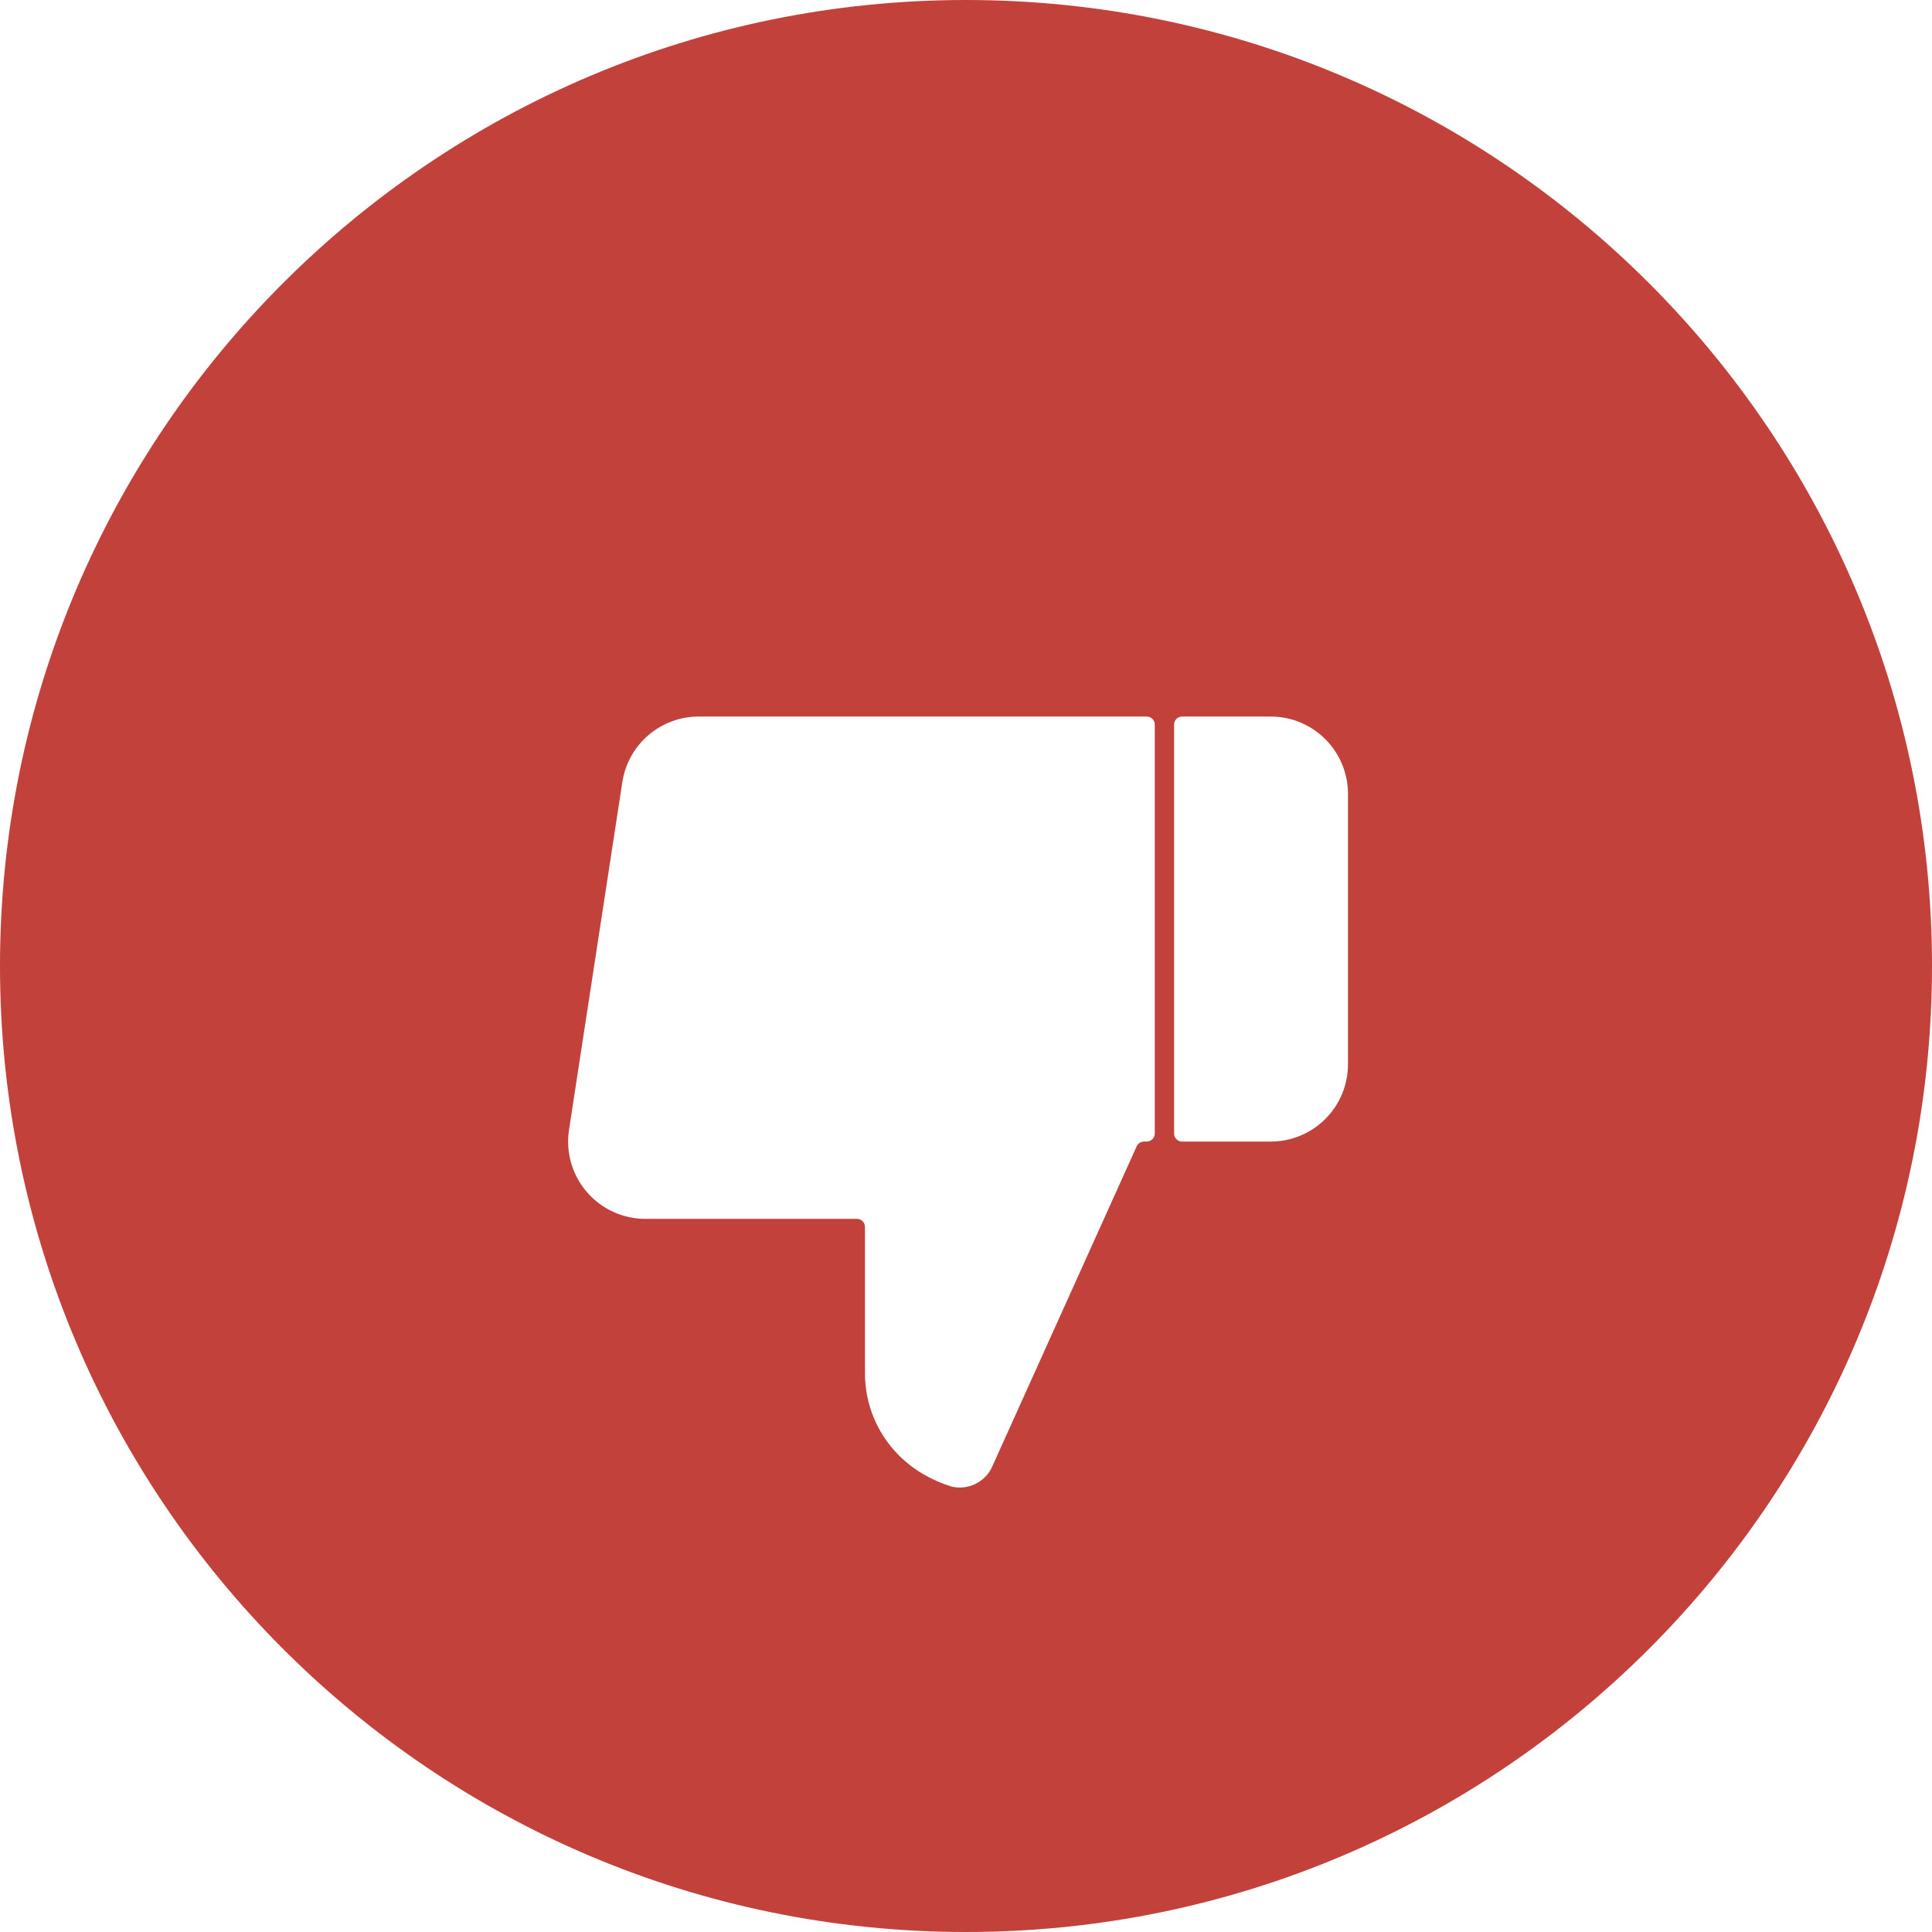
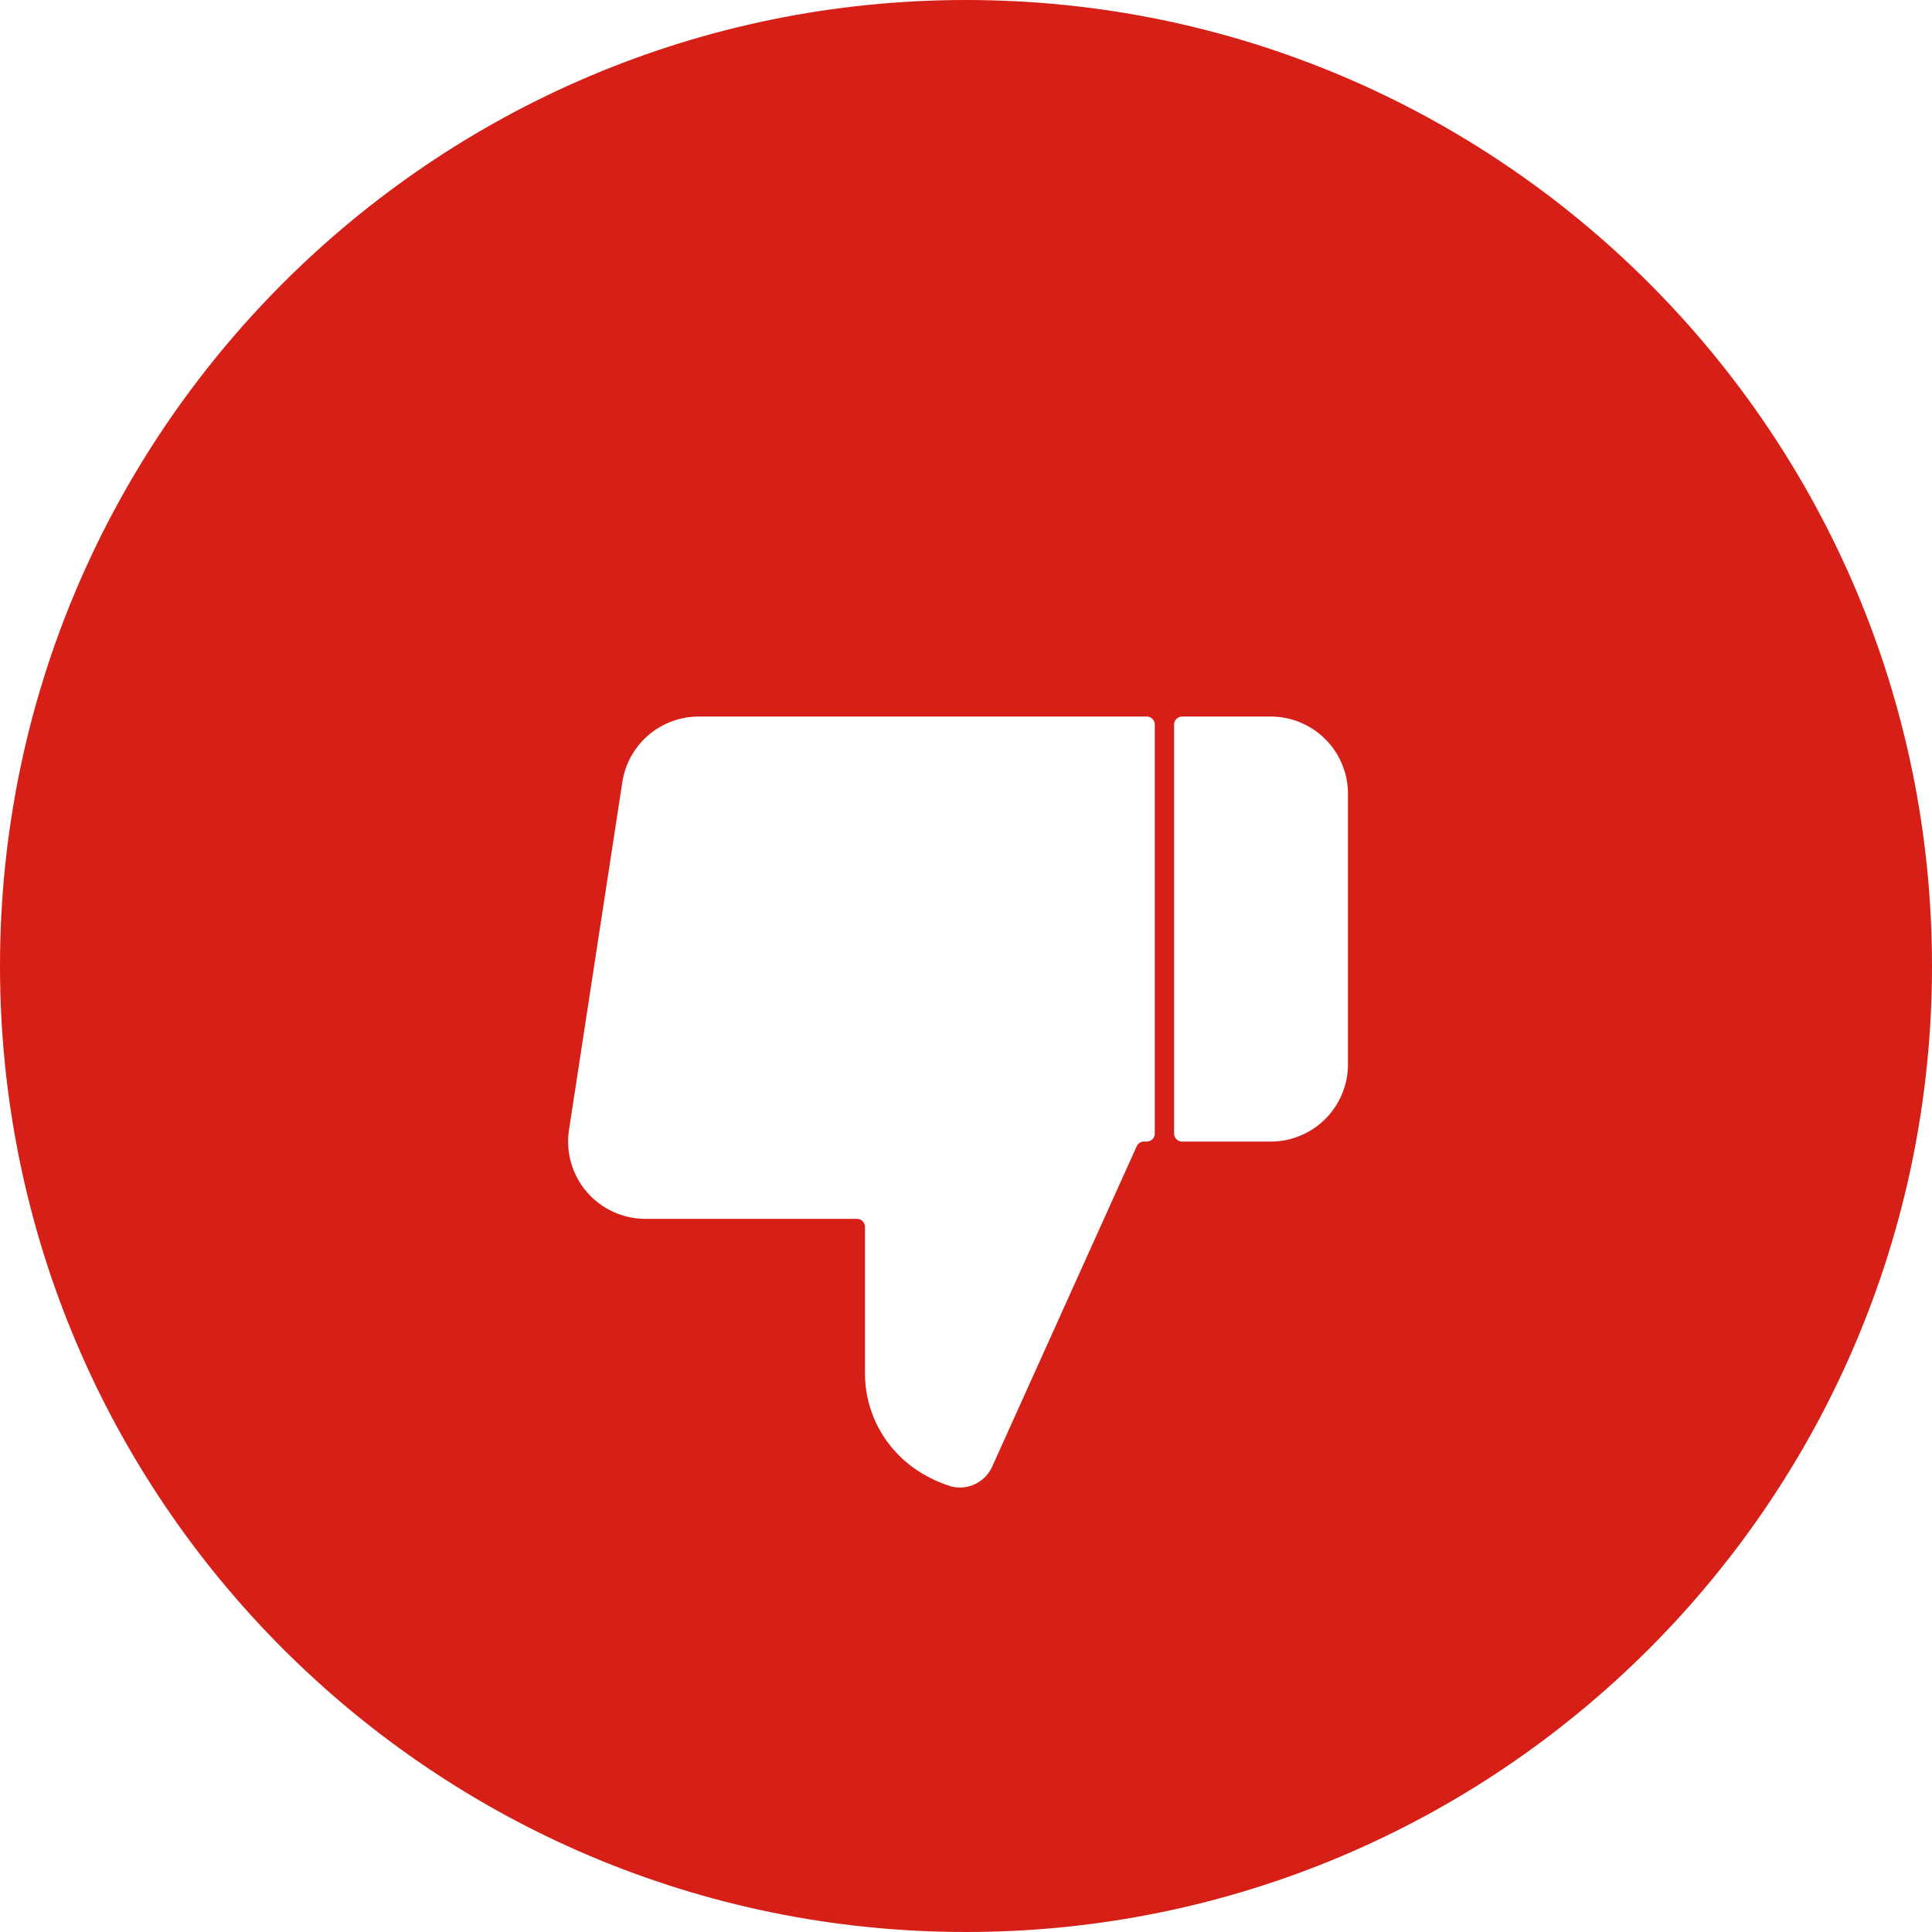
<svg xmlns="http://www.w3.org/2000/svg" width="100%" height="100%" viewBox="0 0 100 100" version="1.1" xml:space="preserve" style="fill-rule:evenodd;clip-rule:evenodd;stroke-linejoin:round;stroke-miterlimit:2;">
  <g transform="matrix(-1,-1.22465e-16,1.22465e-16,-1,100,100)">
-     <path d="M50,0C77.596,0 100,22.404 100,50C100,77.596 77.596,100 50,100C22.404,100 0,77.596 0,50C0,22.404 22.404,0 50,0ZM40.647,40.913C40.537,40.913 40.43,40.957 40.352,41.035C40.273,41.113 40.229,41.219 40.229,41.33C40.229,44.096 40.229,59.734 40.229,62.495C40.229,62.725 40.416,62.912 40.646,62.912C43.8,62.912 63.789,62.912 63.789,62.912C64.754,62.923 65.69,62.585 66.425,61.96C67.16,61.335 67.645,60.466 67.789,59.512L70.549,41.512C70.636,40.938 70.598,40.353 70.436,39.796C70.274,39.239 69.993,38.724 69.613,38.287C69.232,37.849 68.761,37.5 68.232,37.262C67.703,37.025 67.129,36.905 66.549,36.912L55.646,36.912C55.416,36.912 55.229,36.725 55.229,36.495C55.229,34.852 55.229,28.912 55.229,28.912C55.229,27.32 54.597,25.794 53.472,24.669C52.711,23.908 51.767,23.373 50.756,23.057C49.921,22.855 49.057,23.256 48.673,24.025C48.673,24.025 42.103,38.588 41.165,40.668C41.097,40.818 40.948,40.914 40.783,40.914C40.74,40.914 40.694,40.913 40.647,40.913ZM39.229,41.328C39.229,41.218 39.185,41.112 39.107,41.034C39.029,40.956 38.923,40.912 38.813,40.912C37.612,40.912 34.229,40.912 34.229,40.912C33.168,40.912 32.151,41.333 31.401,42.083C30.651,42.833 30.229,43.851 30.229,44.912L30.229,58.912C30.229,59.973 30.651,60.99 31.401,61.74C32.151,62.49 33.168,62.912 34.229,62.912L38.813,62.912C38.923,62.912 39.029,62.868 39.107,62.79C39.185,62.712 39.229,62.606 39.229,62.495C39.229,59.733 39.229,44.09 39.229,41.328Z" style="fill:rgb(194,65,58);" />
+     <path d="M50,0C77.596,0 100,22.404 100,50C100,77.596 77.596,100 50,100C22.404,100 0,77.596 0,50C0,22.404 22.404,0 50,0ZM40.647,40.913C40.537,40.913 40.43,40.957 40.352,41.035C40.273,41.113 40.229,41.219 40.229,41.33C40.229,44.096 40.229,59.734 40.229,62.495C40.229,62.725 40.416,62.912 40.646,62.912C43.8,62.912 63.789,62.912 63.789,62.912C64.754,62.923 65.69,62.585 66.425,61.96C67.16,61.335 67.645,60.466 67.789,59.512L70.549,41.512C70.636,40.938 70.598,40.353 70.436,39.796C70.274,39.239 69.993,38.724 69.613,38.287C69.232,37.849 68.761,37.5 68.232,37.262C67.703,37.025 67.129,36.905 66.549,36.912L55.646,36.912C55.416,36.912 55.229,36.725 55.229,36.495C55.229,34.852 55.229,28.912 55.229,28.912C55.229,27.32 54.597,25.794 53.472,24.669C52.711,23.908 51.767,23.373 50.756,23.057C49.921,22.855 49.057,23.256 48.673,24.025C48.673,24.025 42.103,38.588 41.165,40.668C41.097,40.818 40.948,40.914 40.783,40.914C40.74,40.914 40.694,40.913 40.647,40.913ZM39.229,41.328C39.229,41.218 39.185,41.112 39.107,41.034C39.029,40.956 38.923,40.912 38.813,40.912C37.612,40.912 34.229,40.912 34.229,40.912C33.168,40.912 32.151,41.333 31.401,42.083C30.651,42.833 30.229,43.851 30.229,44.912L30.229,58.912C30.229,59.973 30.651,60.99 31.401,61.74C32.151,62.49 33.168,62.912 34.229,62.912L38.813,62.912C38.923,62.912 39.029,62.868 39.107,62.79C39.185,62.712 39.229,62.606 39.229,62.495C39.229,59.733 39.229,44.09 39.229,41.328Z" style="fill:rgb(214,31,22);" />
  </g>
</svg>
